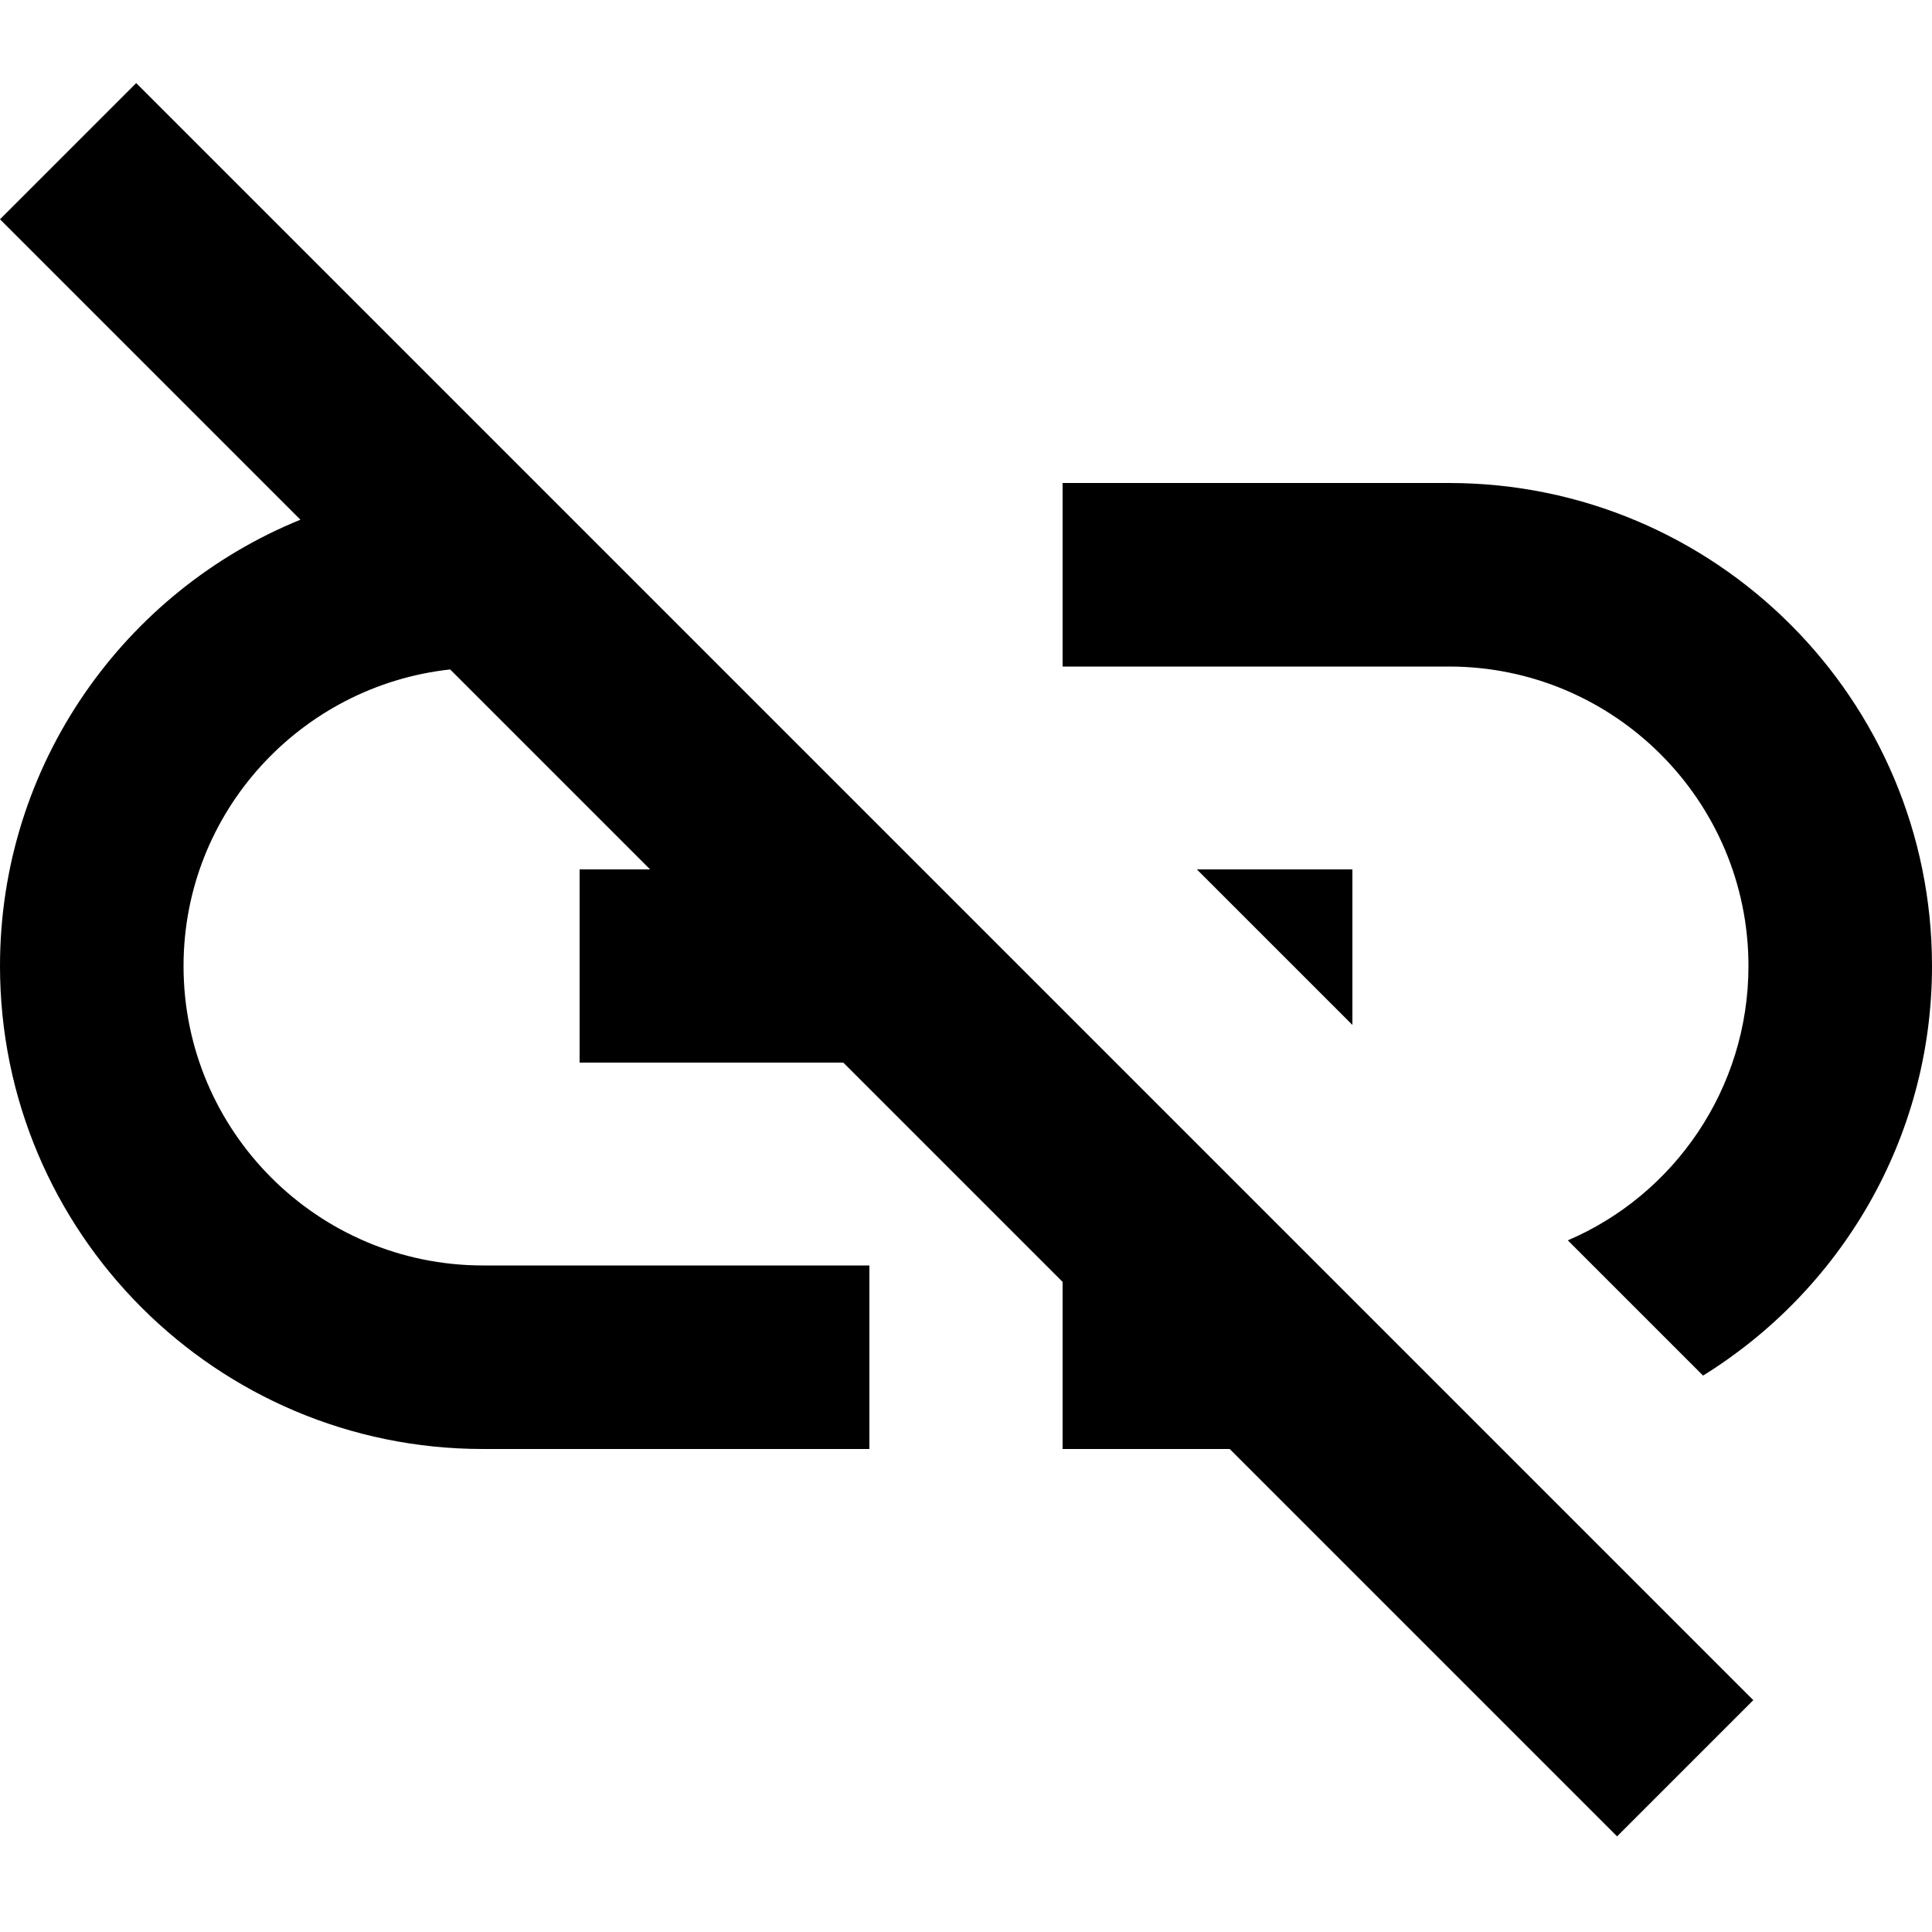
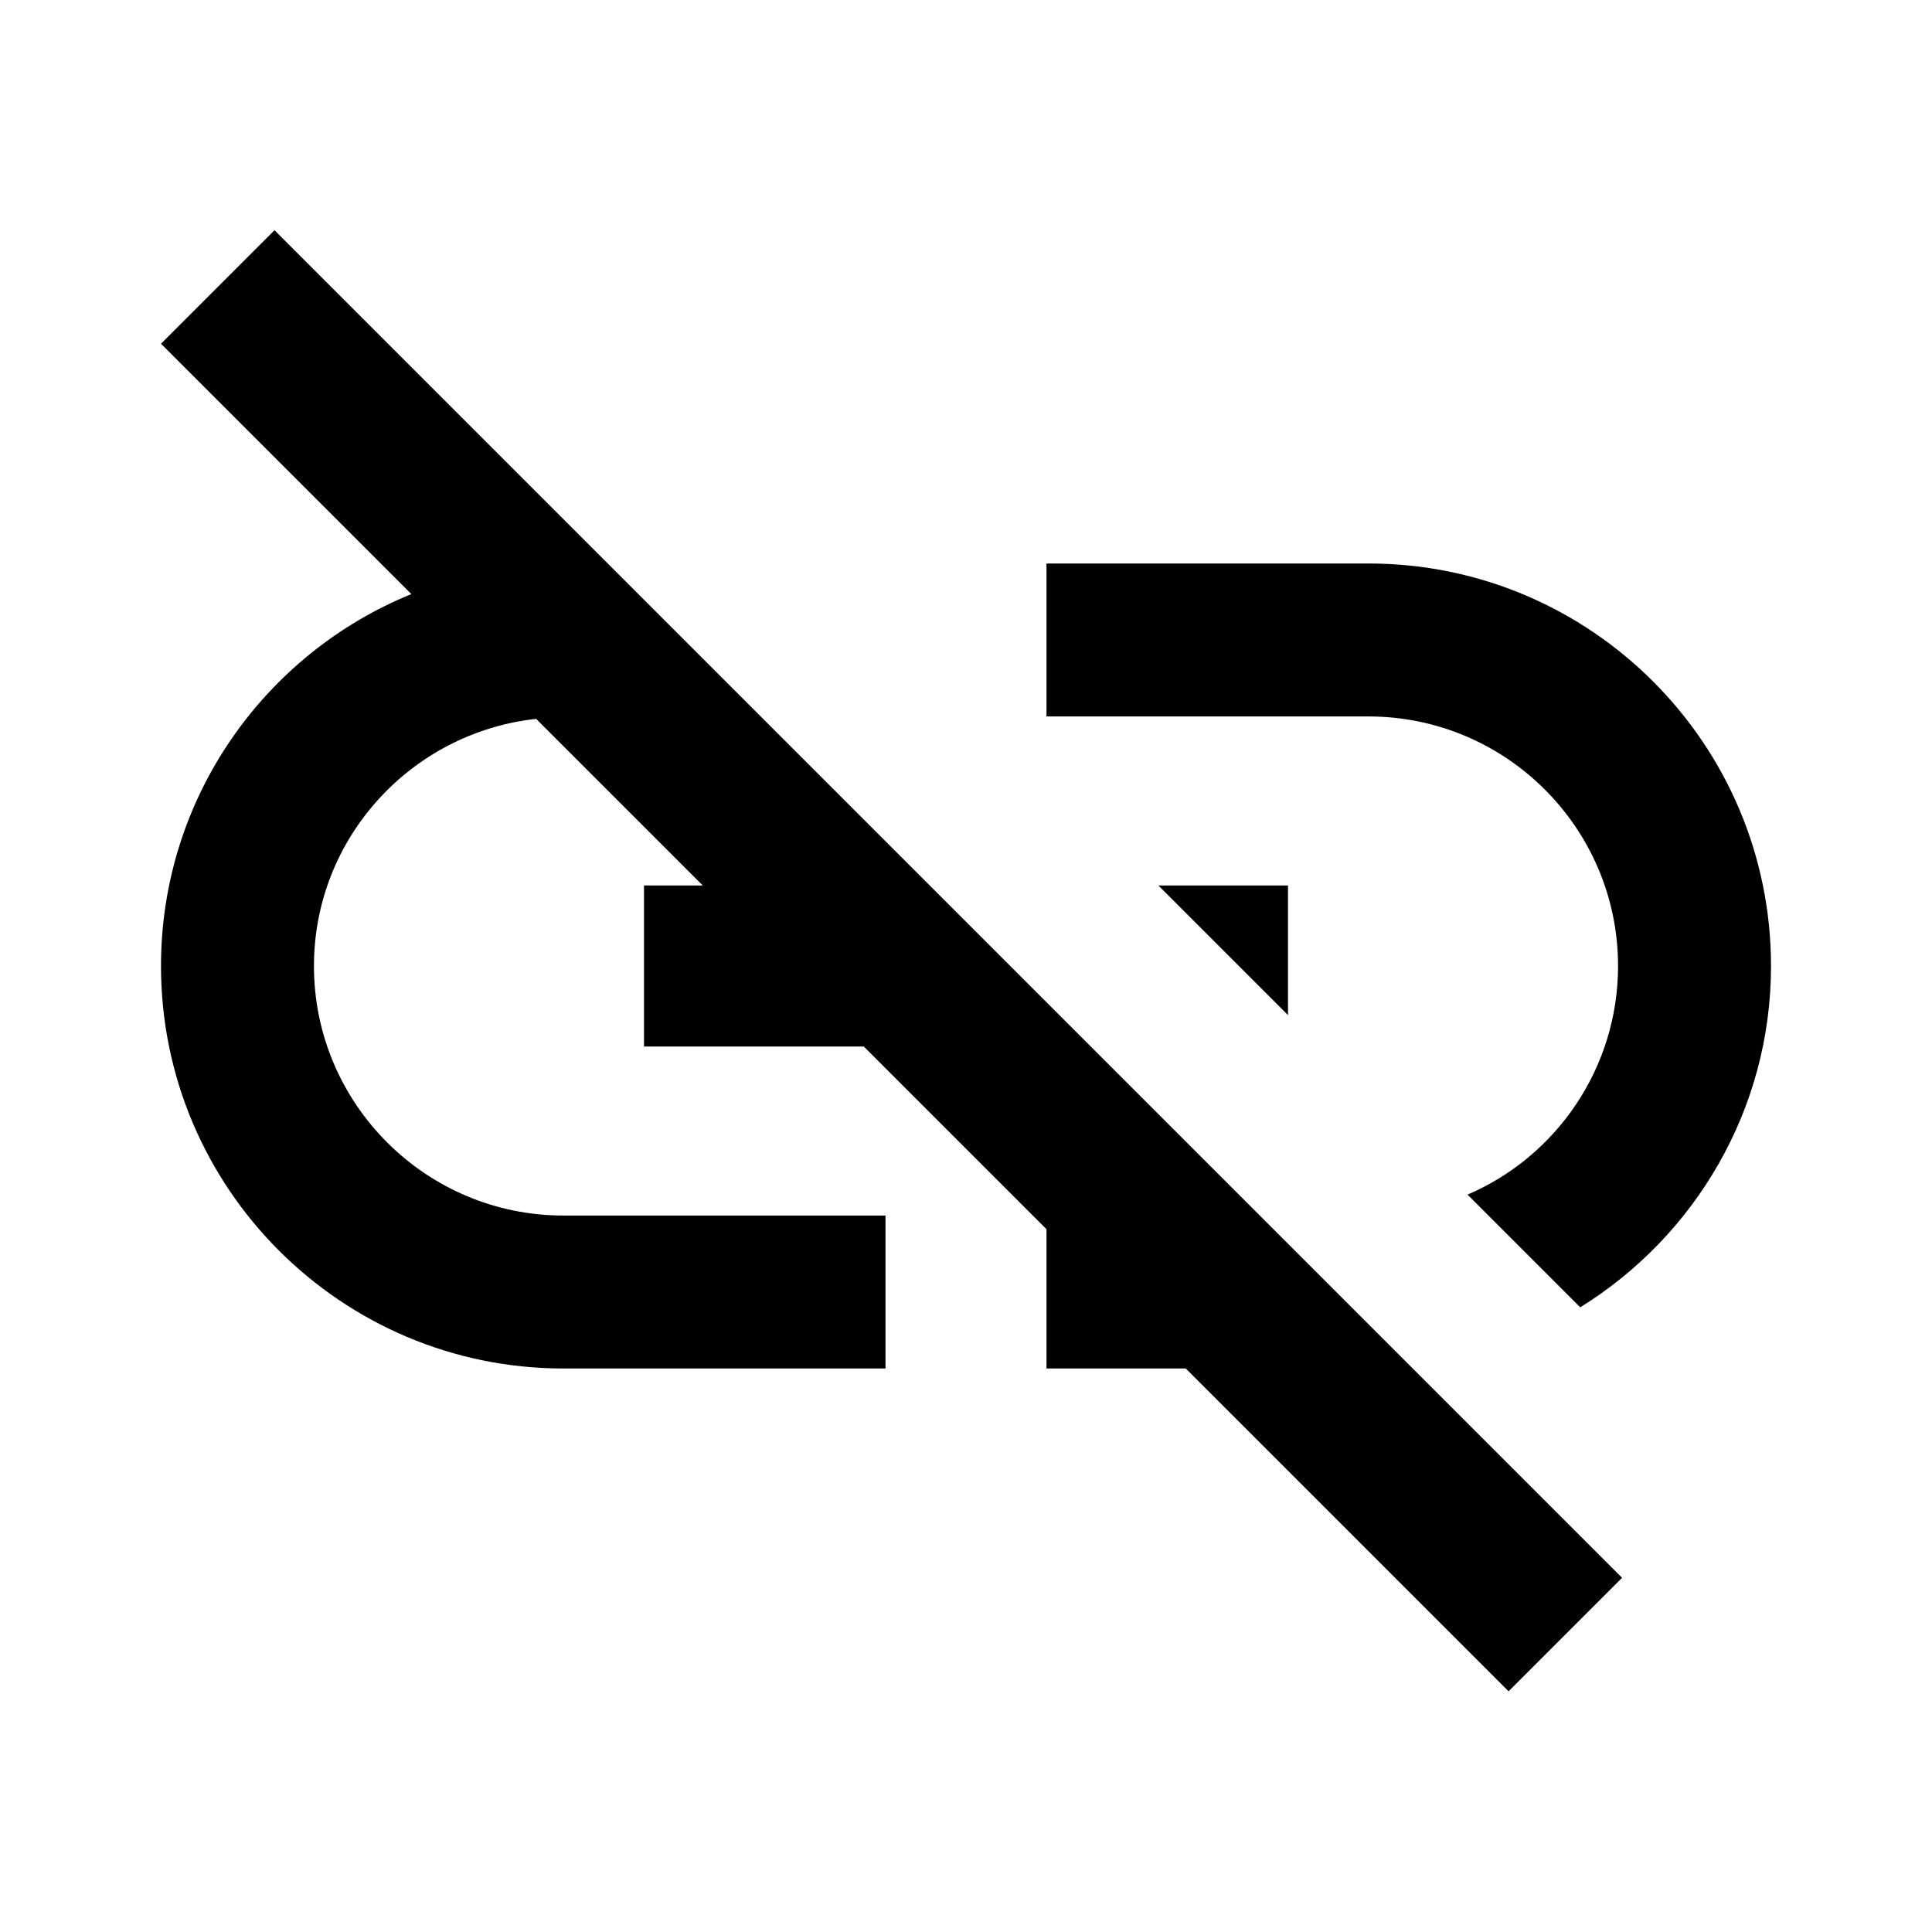
- <svg xmlns="http://www.w3.org/2000/svg" width="20" height="20" viewBox="0 0 20 20" fill="none">
-   <path d="M12.39 9L14 10.61V9H12.39ZM15 5H11V6.9H15C16.71 6.9 18.1 8.29 18.1 10C18.1 11.27 17.33 12.37 16.23 12.84L17.63 14.24C19.05 13.36 20 11.79 20 10C20 7.24 17.76 5 15 5ZM0 2.27L3.11 5.38C1.29 6.12 0 7.91 0 10C0 12.76 2.24 15 5 15H9V13.1H5C3.29 13.1 1.9 11.71 1.9 10C1.9 8.41 3.11 7.1 4.66 6.93L6.73 9H6V11H8.73L11 13.27V15H12.73L16.74 19.01L18.15 17.6L1.41 0.86L0 2.27Z" fill="currentColor" />
+ <svg xmlns="http://www.w3.org/2000/svg" width="24" height="24" viewBox="0 0 24 24" fill="none">
+   <path d="M14.39 11L16 12.61V11H14.39ZM17 7H13V8.9H17C18.71 8.9 20.1 10.29 20.1 12C20.1 13.27 19.33 14.37 18.23 14.84L19.63 16.24C21.05 15.36 22 13.79 22 12C22 9.24 19.76 7 17 7ZM2 4.27L5.11 7.38C3.29 8.12 2 9.91 2 12C2 14.76 4.24 17 7 17H11V15.1H7C5.29 15.1 3.9 13.71 3.9 12C3.9 10.41 5.11 9.1 6.66 8.93L8.73 11H8V13H10.73L13 15.27V17H14.73L18.74 21.01L20.15 19.6L3.41 2.86L2 4.27Z" fill="currentColor" />
</svg>
